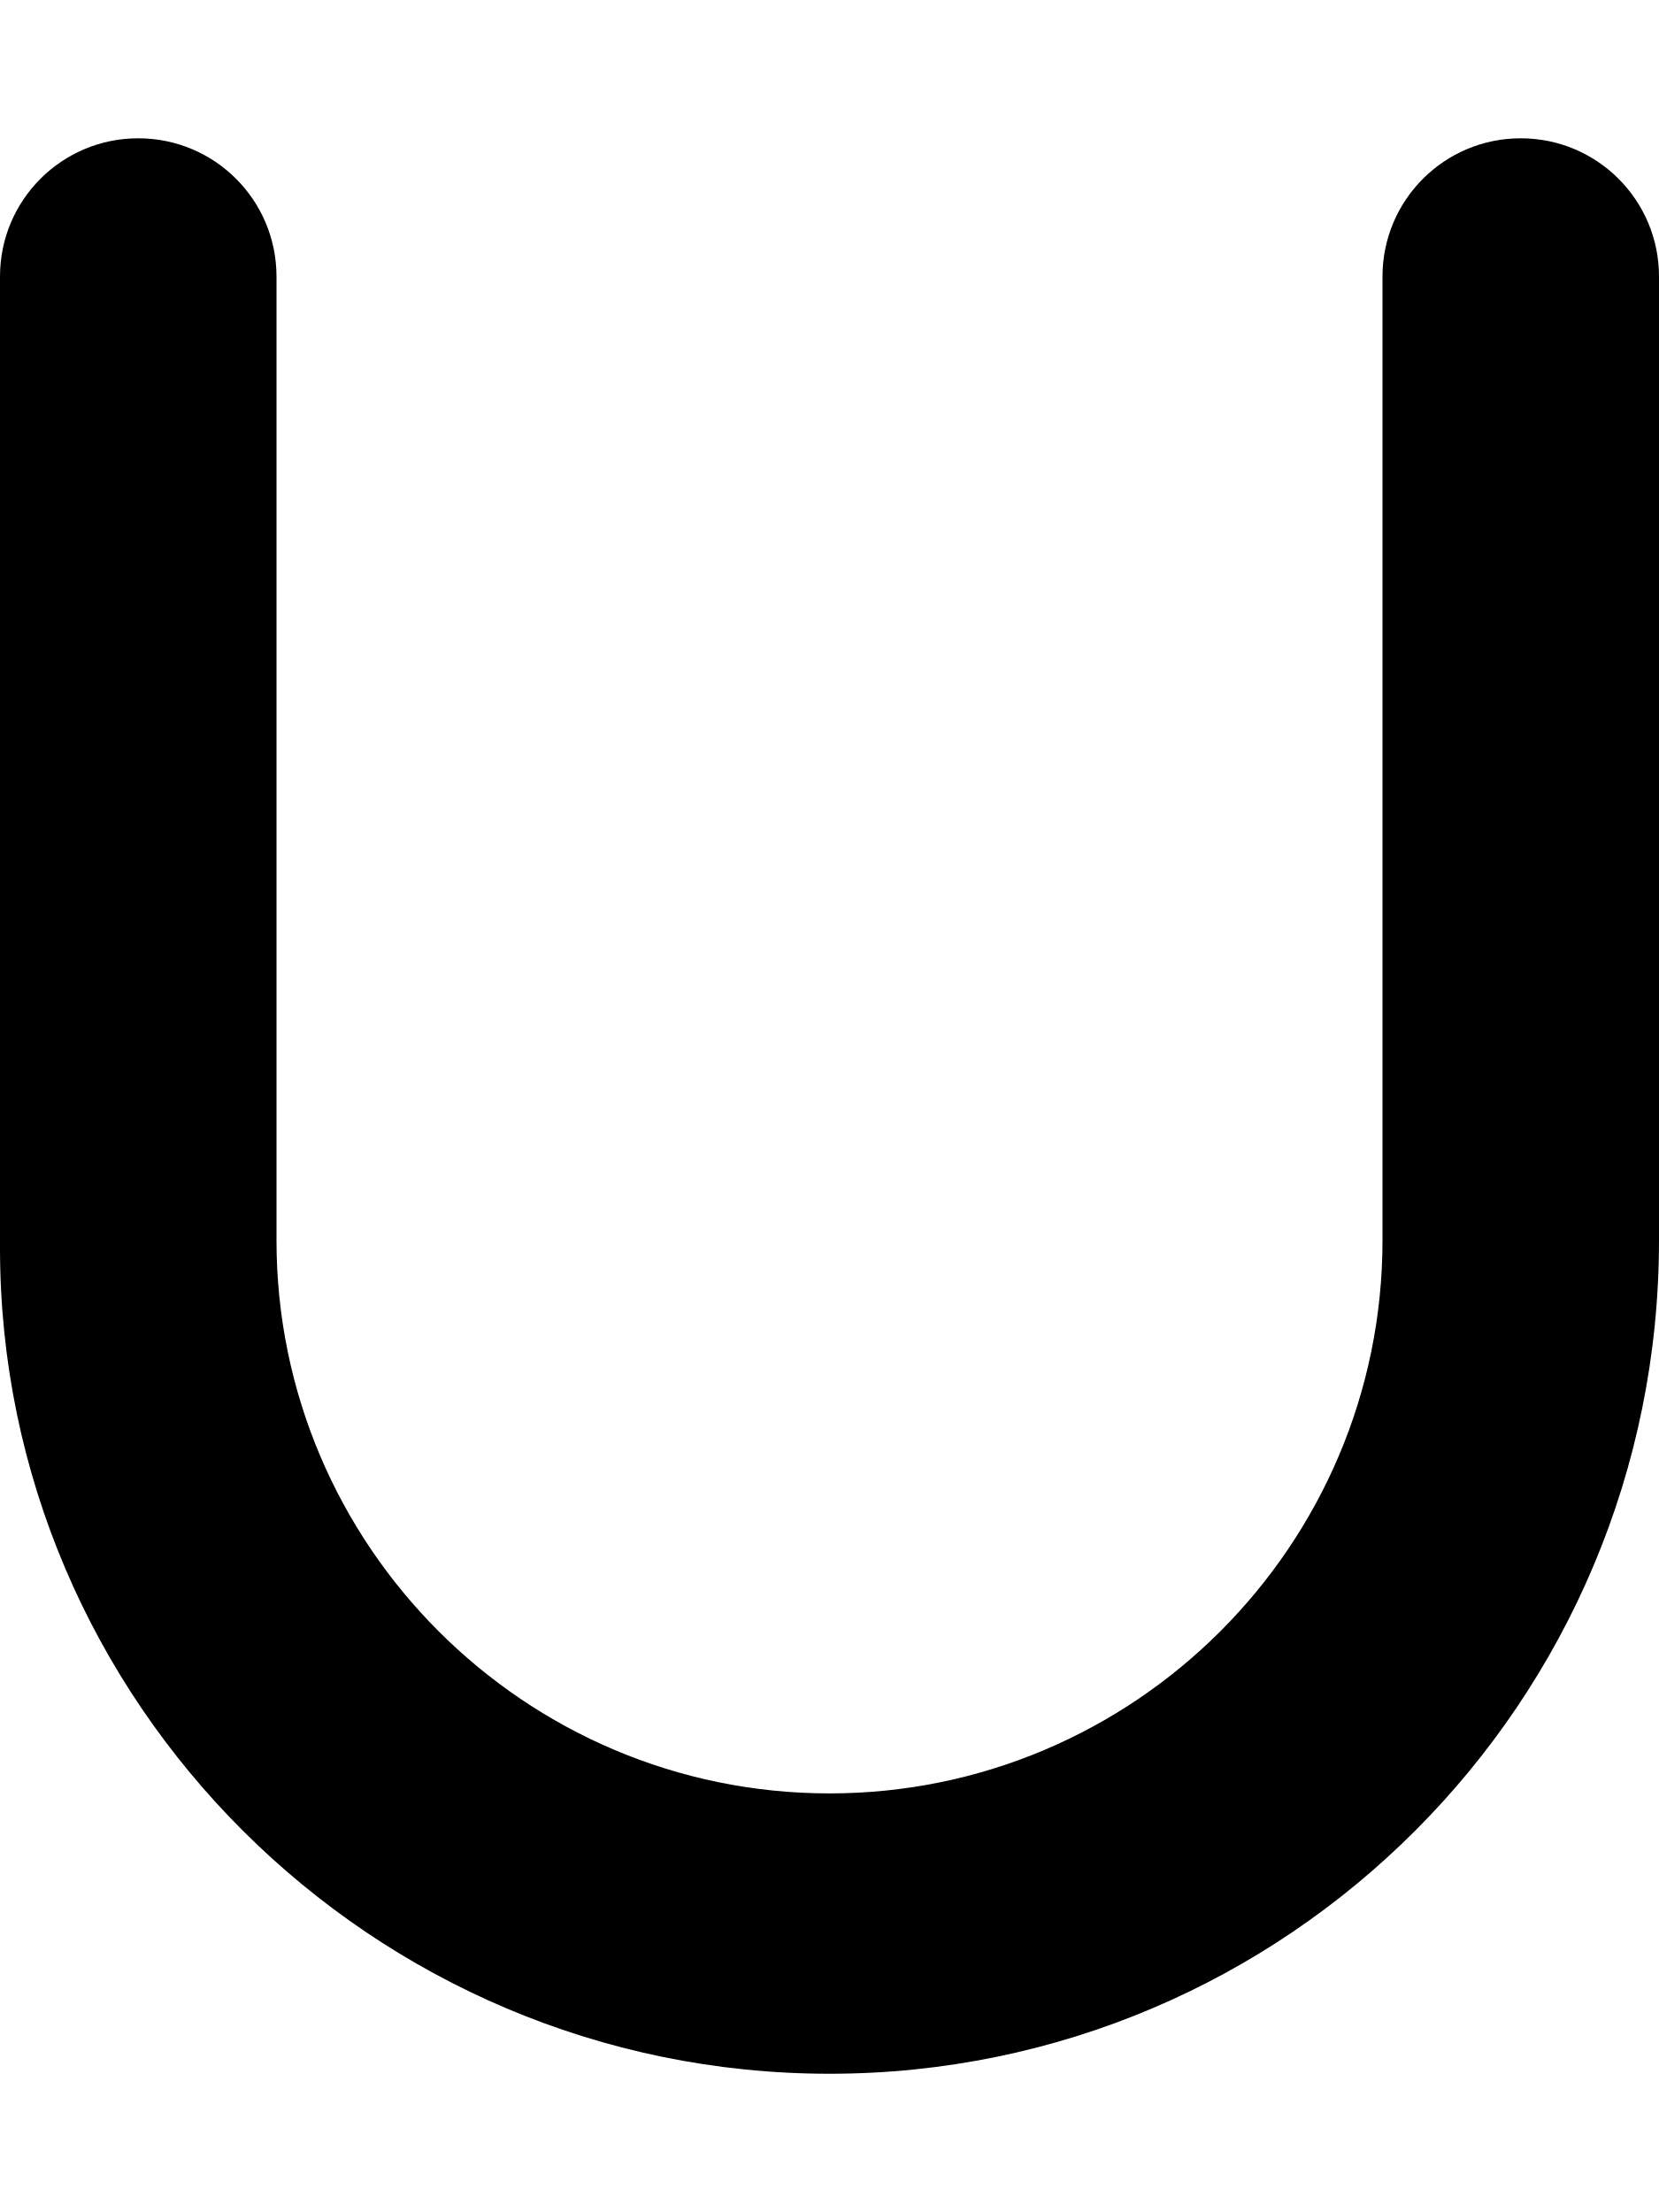
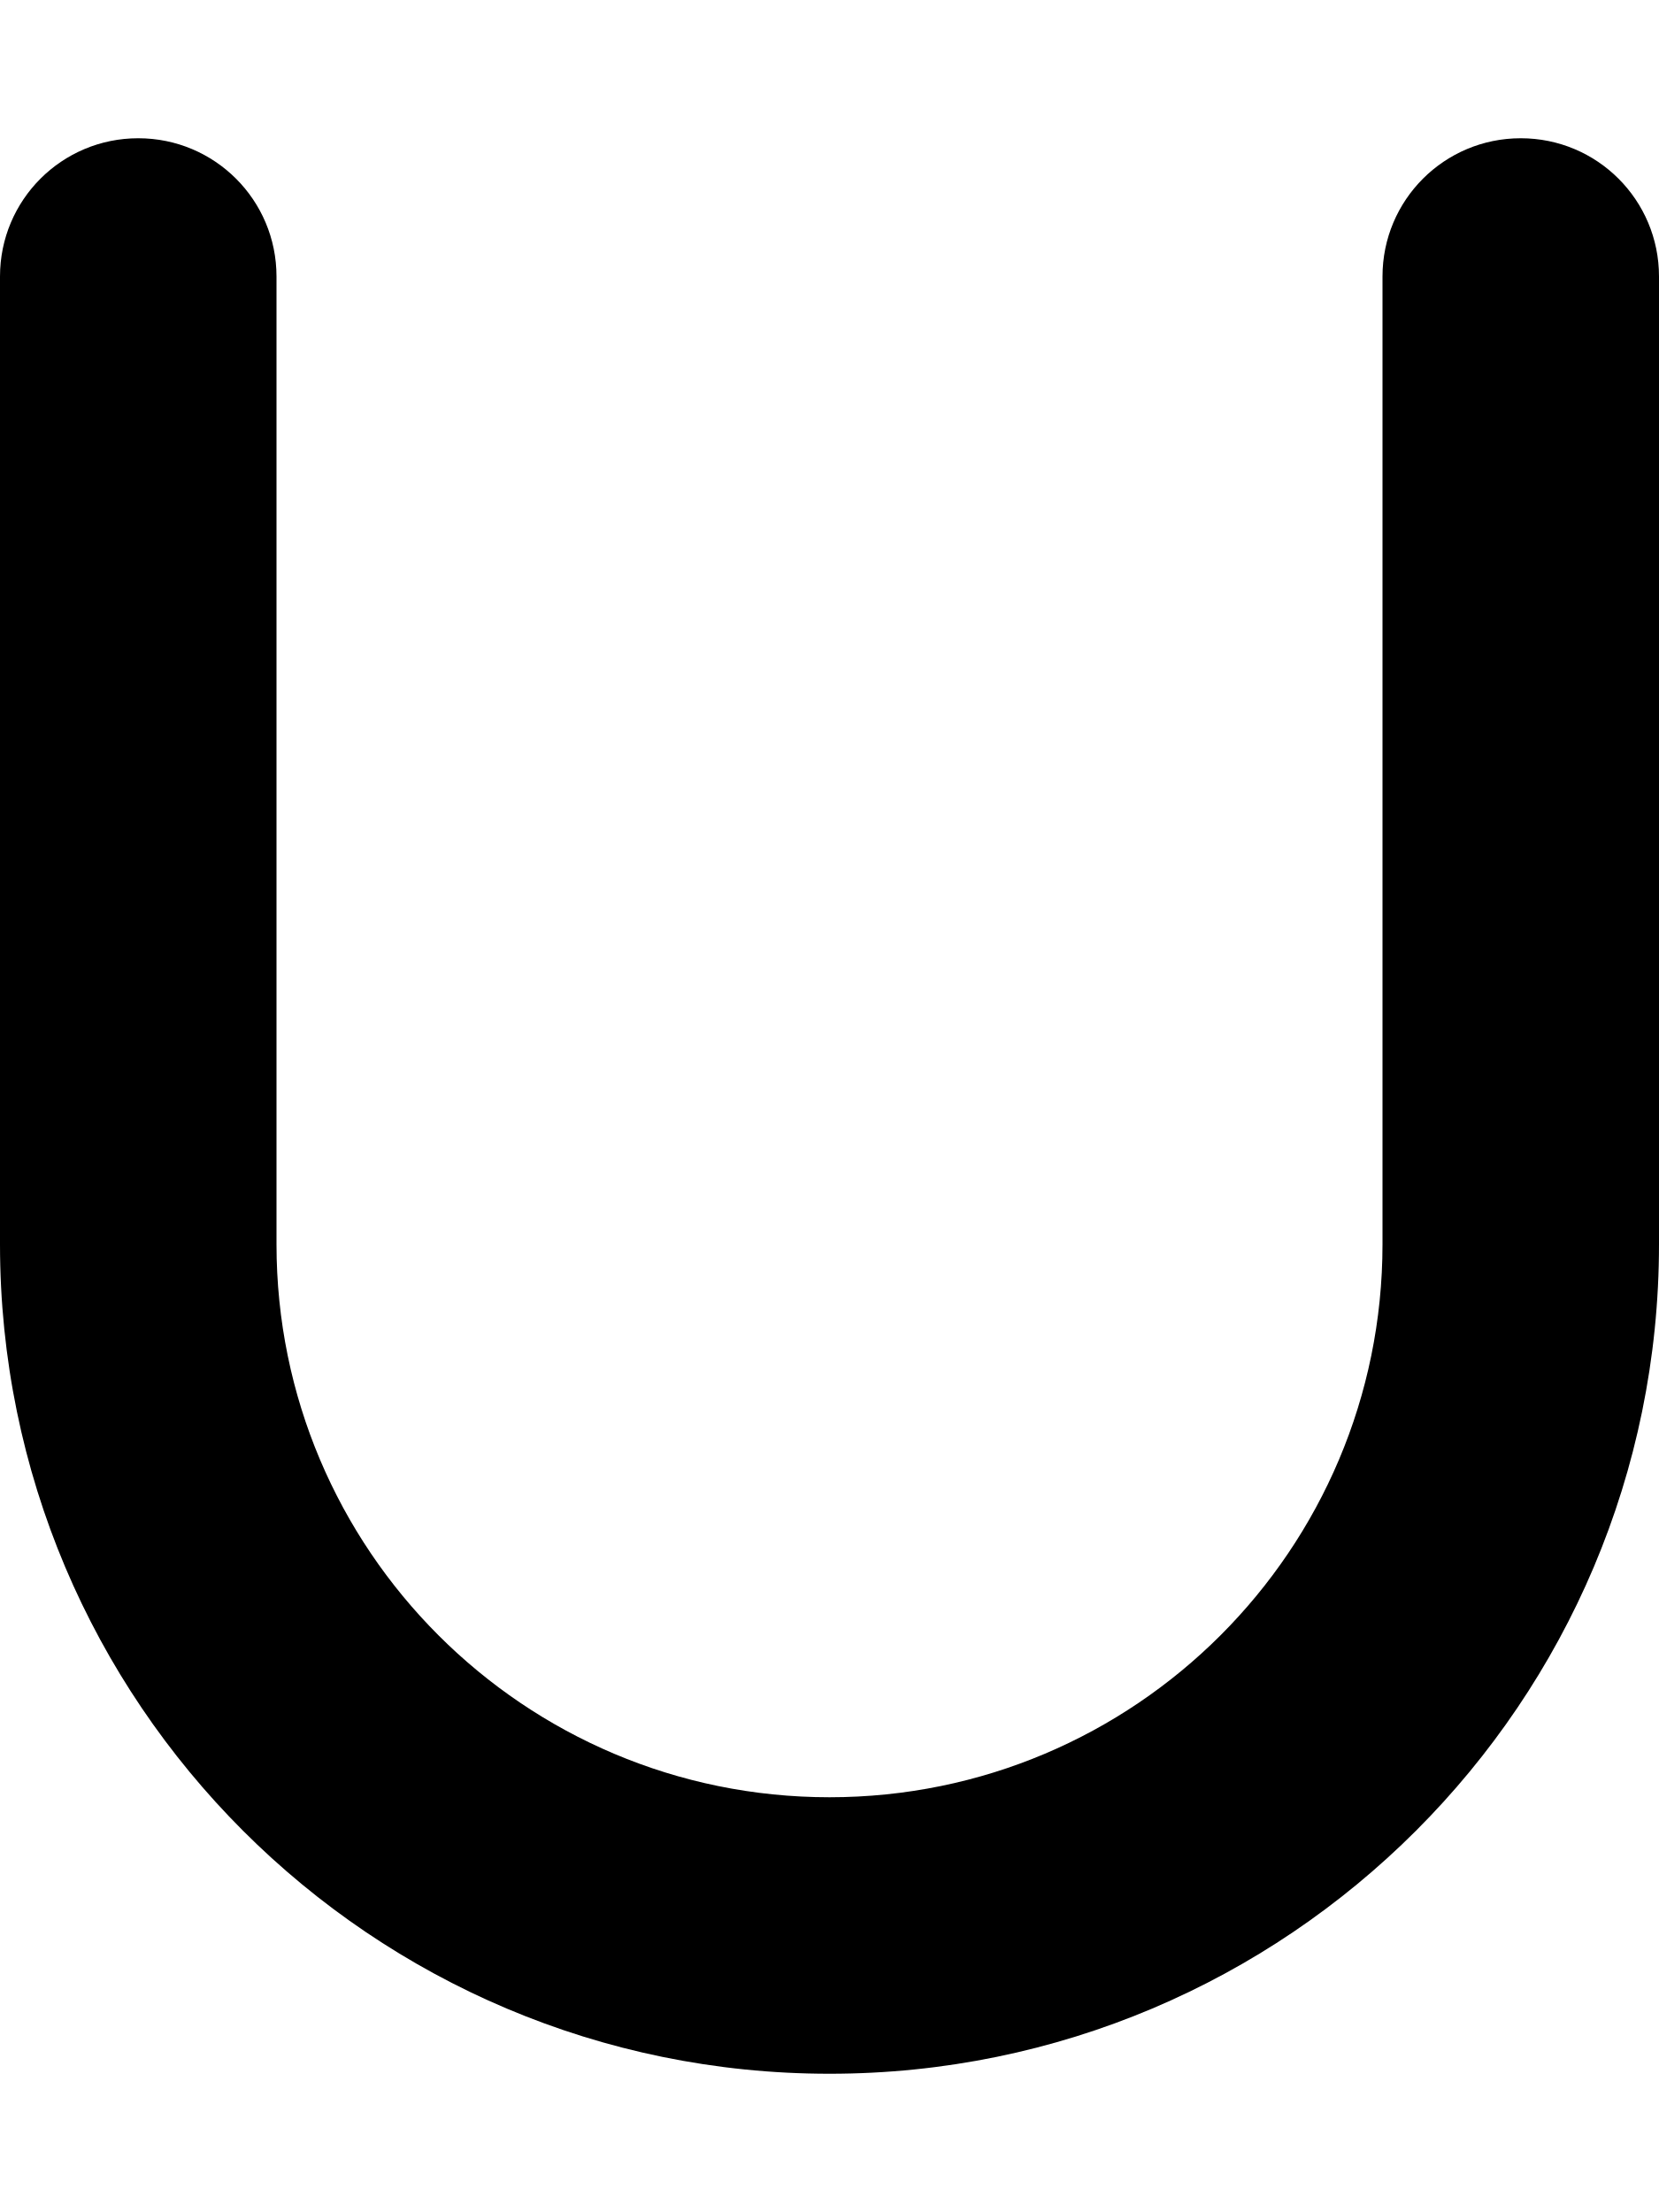
<svg xmlns="http://www.w3.org/2000/svg" viewBox="0 0 384 512">
-   <path d="M192 480c-105.9 0-192-86.12-192-191.1V64.01c0-17.69 14.31-32 32-32s32 14.31 32 32v223.1c0 70.59 57.41 128 128 128s128-57.41 128-128V64.01c0-17.69 14.31-32 32-32s32 14.31 32 32v223.1C384 393.9 297.9 480 192 480z" />
+   <path d="M32 32c17.7 0 32 14.3 32 32V288c0 70.7 57.3 128 128 128s128-57.3 128-128V64c0-17.7 14.3-32 32-32s32 14.3 32 32V288c0 106-86 192-192 192S0 394 0 288V64C0 46.3 14.3 32 32 32z" />
</svg>
